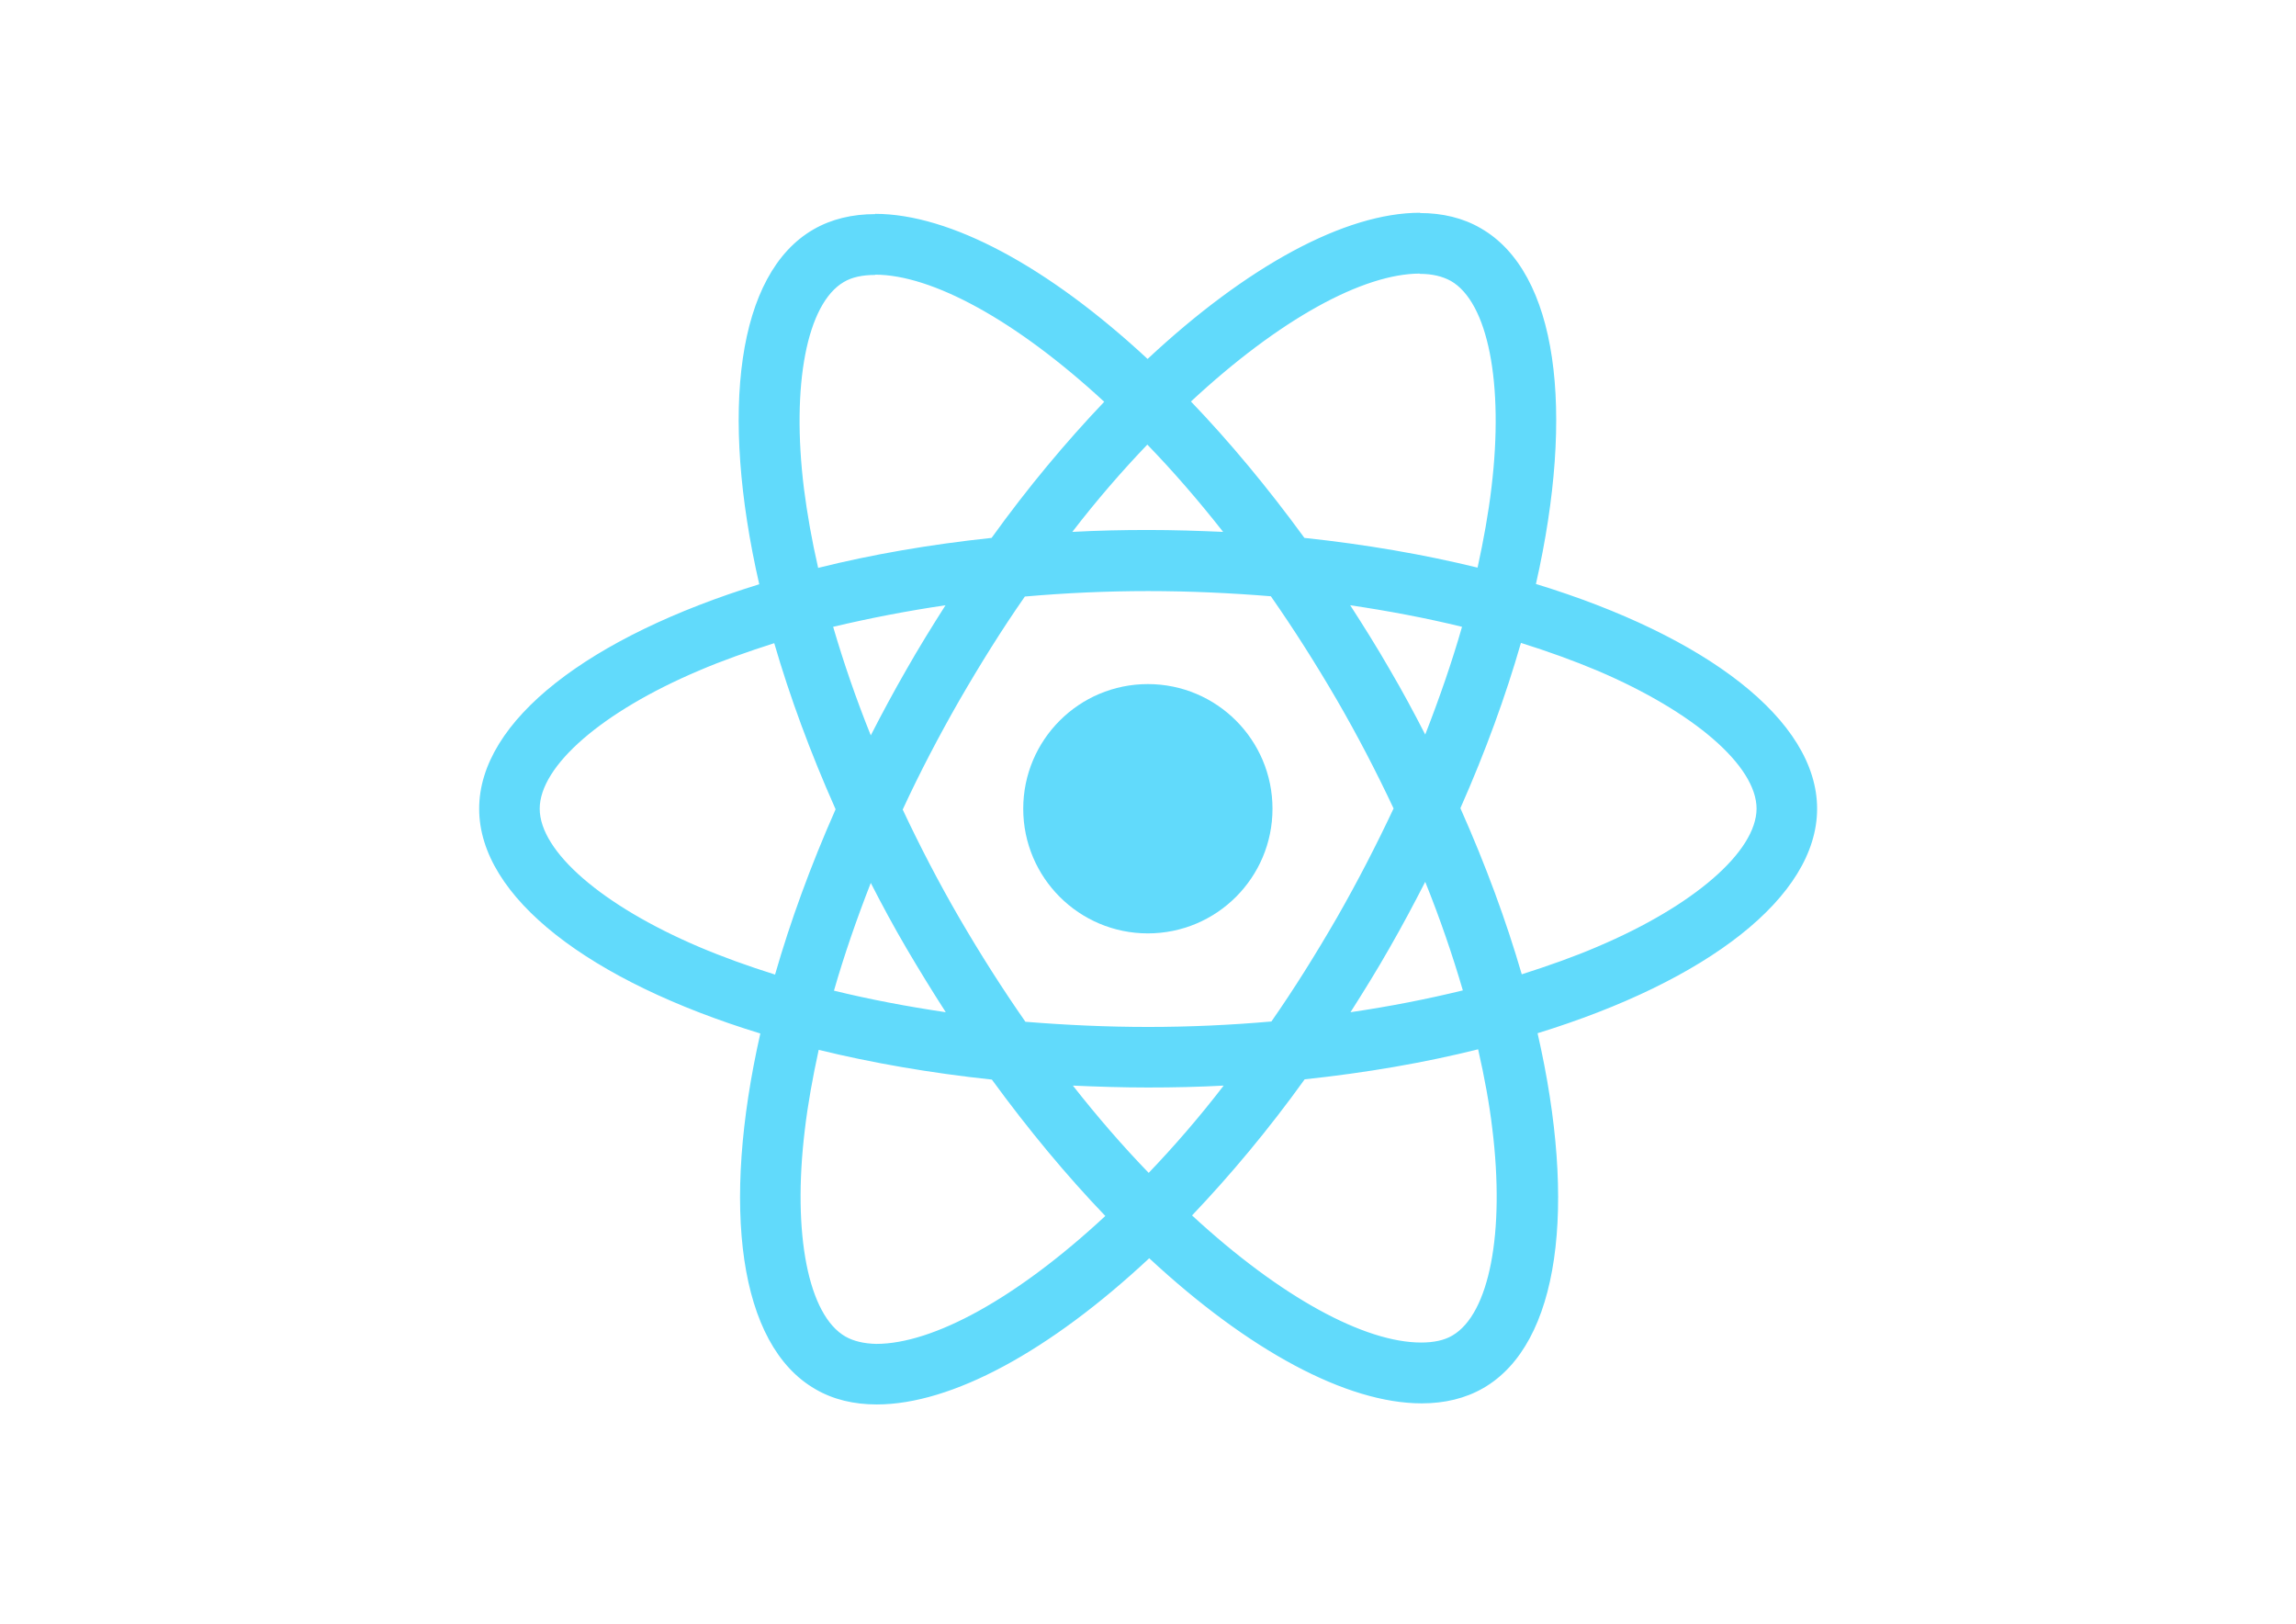
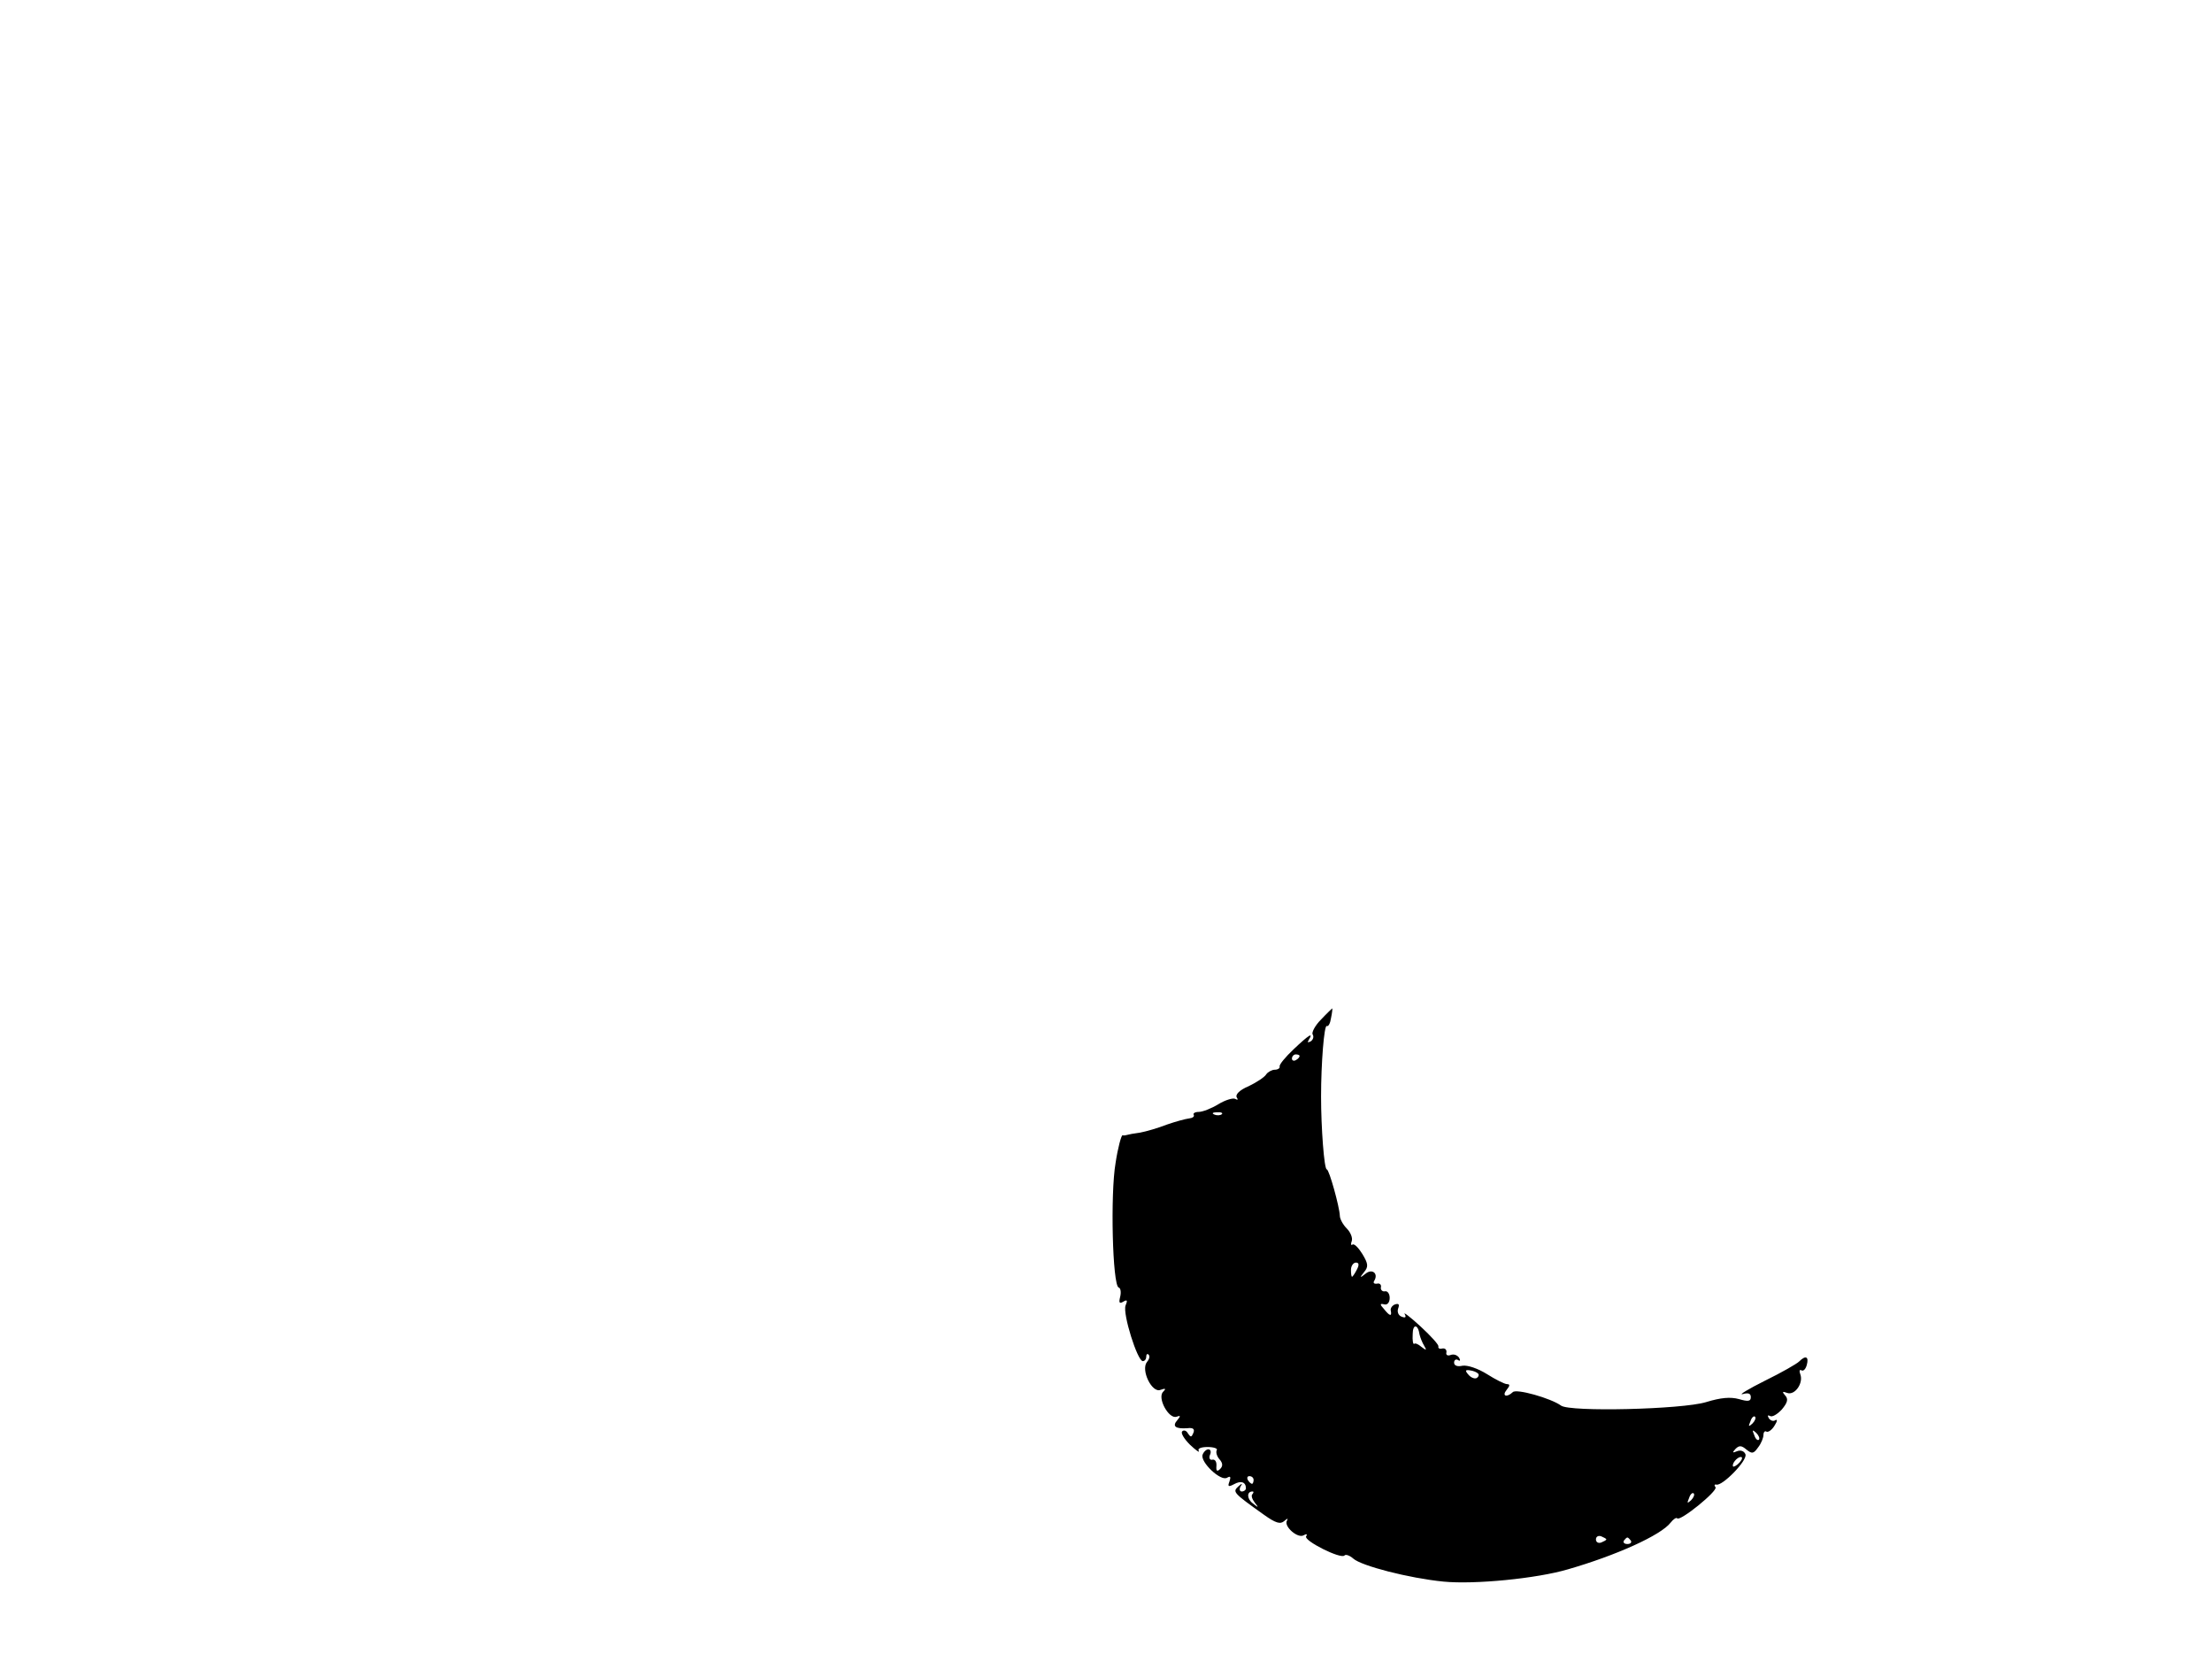
- <svg xmlns="http://www.w3.org/2000/svg" viewBox="0 0 841.9 595.3">
-   <g fill="#61DAFB">
-     <path d="M666.3 296.5c0-32.5-40.7-63.3-103.1-82.4 14.4-63.6 8-114.2-20.2-130.4-6.5-3.8-14.1-5.6-22.4-5.6v22.3c4.6 0 8.3.9 11.4 2.6 13.6 7.8 19.5 37.5 14.9 75.7-1.1 9.4-2.9 19.3-5.1 29.4-19.6-4.8-41-8.5-63.5-10.9-13.5-18.5-27.5-35.3-41.6-50 32.6-30.3 63.2-46.9 84-46.9V78c-27.5 0-63.5 19.6-99.9 53.6-36.4-33.8-72.4-53.2-99.9-53.2v22.3c20.7 0 51.4 16.5 84 46.6-14 14.7-28 31.4-41.3 49.9-22.6 2.4-44 6.1-63.6 11-2.3-10-4-19.7-5.2-29-4.7-38.2 1.1-67.9 14.6-75.8 3-1.8 6.9-2.6 11.5-2.6V78.5c-8.4 0-16 1.8-22.6 5.6-28.1 16.2-34.4 66.7-19.9 130.1-62.2 19.2-102.7 49.9-102.7 82.3 0 32.5 40.7 63.3 103.1 82.4-14.4 63.6-8 114.2 20.2 130.4 6.5 3.8 14.1 5.6 22.5 5.6 27.5 0 63.5-19.6 99.9-53.6 36.4 33.8 72.4 53.2 99.9 53.2 8.4 0 16-1.8 22.6-5.6 28.1-16.2 34.4-66.7 19.9-130.1 62-19.1 102.5-49.9 102.5-82.3zm-130.2-66.7c-3.7 12.9-8.3 26.2-13.5 39.5-4.1-8-8.4-16-13.1-24-4.6-8-9.5-15.8-14.4-23.4 14.2 2.1 27.9 4.7 41 7.9zm-45.8 106.5c-7.8 13.5-15.8 26.3-24.1 38.2-14.9 1.3-30 2-45.2 2-15.1 0-30.2-.7-45-1.9-8.3-11.9-16.4-24.6-24.2-38-7.6-13.1-14.5-26.4-20.8-39.8 6.2-13.4 13.2-26.8 20.7-39.9 7.8-13.5 15.8-26.3 24.1-38.2 14.9-1.3 30-2 45.2-2 15.1 0 30.2.7 45 1.9 8.3 11.9 16.4 24.6 24.2 38 7.6 13.1 14.5 26.4 20.8 39.8-6.3 13.4-13.2 26.8-20.7 39.9zm32.3-13c5.4 13.4 10 26.8 13.8 39.8-13.1 3.2-26.9 5.9-41.2 8 4.9-7.7 9.8-15.6 14.4-23.7 4.6-8 8.9-16.1 13-24.1zM421.2 430c-9.3-9.6-18.6-20.3-27.8-32 9 .4 18.2.7 27.5.7 9.4 0 18.7-.2 27.8-.7-9 11.7-18.3 22.4-27.5 32zm-74.4-58.9c-14.2-2.1-27.9-4.7-41-7.9 3.7-12.9 8.3-26.2 13.5-39.5 4.1 8 8.4 16 13.1 24 4.7 8 9.5 15.8 14.4 23.4zM420.7 163c9.3 9.6 18.6 20.3 27.8 32-9-.4-18.2-.7-27.5-.7-9.4 0-18.7.2-27.8.7 9-11.7 18.3-22.4 27.5-32zm-74 58.9c-4.9 7.7-9.8 15.6-14.4 23.7-4.6 8-8.9 16-13 24-5.4-13.4-10-26.8-13.8-39.8 13.1-3.1 26.9-5.8 41.2-7.9zm-90.5 125.2c-35.4-15.1-58.3-34.9-58.3-50.6 0-15.7 22.9-35.6 58.3-50.6 8.6-3.7 18-7 27.7-10.1 5.7 19.6 13.2 40 22.5 60.9-9.2 20.8-16.6 41.1-22.2 60.6-9.9-3.1-19.3-6.5-28-10.2zM310 490c-13.6-7.8-19.5-37.5-14.9-75.7 1.1-9.4 2.9-19.3 5.1-29.4 19.6 4.8 41 8.5 63.5 10.9 13.5 18.5 27.5 35.3 41.6 50-32.6 30.3-63.2 46.9-84 46.9-4.5-.1-8.3-1-11.3-2.7zm237.2-76.2c4.7 38.2-1.1 67.9-14.6 75.8-3 1.8-6.9 2.6-11.5 2.6-20.7 0-51.4-16.5-84-46.6 14-14.7 28-31.4 41.3-49.9 22.6-2.4 44-6.1 63.6-11 2.3 10.1 4.1 19.8 5.2 29.1zm38.5-66.7c-8.6 3.7-18 7-27.7 10.1-5.7-19.6-13.2-40-22.5-60.9 9.2-20.8 16.6-41.1 22.2-60.6 9.9 3.1 19.3 6.5 28.1 10.2 35.4 15.1 58.3 34.9 58.3 50.6-.1 15.7-23 35.6-58.4 50.6zM320.8 78.4z" />
-     <circle cx="420.9" cy="296.5" r="45.7" />
-     <path d="M520.5 78.1z" />
+ <svg xmlns="http://www.w3.org/2000/svg" version="1.0" width="577pt" height="433pt" viewBox="0 0 577 433" preserveAspectRatio="xMidYMid meet">
+   <g transform="translate(0,433) scale(0.1,-0.1)" fill="#000000" stroke="none">
+     <path d="M3446 1671 c-16 -16 -25 -34 -22 -39 4 -6 1 -14 -5 -18 -8 -4 -9 -3 -5 4 13 21 0 13 -40 -25 -21 -20 -38 -40 -36 -45 1 -4 -5 -8 -13 -8 -7 0 -18 -6 -22 -12 -4 -7 -25 -21 -46 -31 -24 -10 -35 -22 -31 -29 4 -6 3 -8 -4 -4 -6 3 -26 -3 -44 -14 -18 -11 -41 -20 -51 -20 -10 0 -16 -4 -13 -8 2 -4 -3 -8 -12 -9 -9 -1 -35 -8 -58 -16 -23 -9 -54 -18 -70 -21 -16 -2 -31 -5 -34 -6 -3 -1 -8 -2 -12 -1 -3 0 -12 -32 -18 -72 -14 -81 -8 -319 8 -325 5 -1 7 -12 4 -24 -4 -16 -2 -19 8 -13 10 6 12 4 6 -10 -8 -21 31 -145 45 -145 5 0 9 5 9 12 0 6 3 8 6 5 4 -4 2 -12 -4 -19 -17 -21 13 -82 35 -73 14 5 15 3 7 -5 -16 -16 15 -72 35 -65 11 4 11 2 2 -9 -14 -16 -5 -23 26 -21 15 2 20 -2 16 -12 -5 -12 -7 -12 -14 -2 -4 8 -11 10 -15 6 -5 -4 5 -20 20 -35 16 -15 26 -22 23 -16 -4 6 6 10 23 10 16 0 27 -4 24 -8 -3 -5 0 -16 7 -24 9 -10 9 -18 2 -25 -8 -8 -11 -6 -10 7 1 11 -3 18 -10 17 -7 -2 -10 4 -7 12 4 8 2 15 -4 15 -5 0 -12 -6 -15 -14 -7 -19 48 -71 64 -60 9 5 10 2 6 -10 -5 -13 -3 -15 12 -7 18 10 31 6 31 -11 0 -4 -5 -8 -11 -8 -5 0 -7 6 -3 13 6 9 4 9 -6 0 -15 -14 -14 -16 66 -73 32 -23 44 -26 54 -17 8 7 11 8 7 1 -9 -15 29 -48 44 -38 7 4 10 3 6 -3 -7 -11 90 -60 100 -50 3 4 14 0 23 -8 21 -19 145 -51 235 -60 81 -8 244 8 325 32 125 36 243 89 268 122 7 9 15 14 17 11 7 -9 106 71 100 81 -4 5 -3 8 2 7 15 -5 82 63 76 79 -3 8 -12 12 -22 8 -12 -5 -13 -4 -4 6 10 10 16 9 29 -2 14 -11 18 -11 30 6 8 10 14 25 14 33 0 7 4 11 8 8 4 -2 14 4 21 16 7 11 8 17 2 14 -5 -4 -13 -1 -17 5 -4 7 -3 9 3 6 5 -4 19 4 31 17 15 18 17 27 9 36 -9 10 -8 12 5 7 20 -7 43 26 34 49 -3 8 -2 13 3 10 5 -3 11 3 14 14 6 22 -3 26 -20 9 -6 -6 -46 -29 -89 -50 -44 -22 -70 -38 -58 -35 14 4 21 2 21 -8 0 -11 -7 -12 -31 -5 -22 6 -47 4 -86 -8 -63 -19 -355 -26 -378 -9 -26 19 -117 45 -126 35 -16 -15 -29 -10 -16 6 9 11 9 15 1 15 -6 0 -30 12 -52 26 -24 15 -51 24 -64 22 -13 -3 -22 0 -22 8 0 7 5 10 10 7 6 -4 7 -1 3 6 -5 7 -14 10 -22 7 -8 -3 -13 0 -11 7 1 7 -4 11 -10 10 -7 -2 -12 0 -11 5 2 4 -19 27 -46 52 -27 25 -46 39 -42 33 5 -9 2 -11 -8 -7 -8 3 -12 12 -9 21 4 11 2 14 -8 11 -8 -3 -13 -11 -11 -17 3 -15 -3 -14 -18 5 -11 12 -11 15 1 12 8 -2 14 5 14 17 0 11 -6 19 -13 17 -6 -1 -11 4 -10 10 2 7 -3 12 -10 10 -8 -1 -11 2 -7 8 11 19 -6 32 -23 18 -15 -12 -16 -11 -4 4 12 14 11 22 -4 47 -10 16 -21 28 -26 25 -4 -3 -5 1 -2 9 3 8 -3 23 -13 33 -10 10 -18 25 -18 33 -1 24 -28 121 -34 121 -7 0 -15 109 -15 190 0 87 8 188 15 184 4 -2 9 7 11 21 3 14 4 25 3 25 0 0 -14 -13 -29 -29z m-56 -95 c0 -3 -4 -8 -10 -11 -5 -3 -10 -1 -10 4 0 6 5 11 10 11 6 0 10 -2 10 -4z m-203 -152 c-3 -3 -12 -4 -19 -1 -8 3 -5 6 6 6 11 1 17 -2 13 -5z m352 -406 c-5 -10 -11 -18 -12 -18 -2 0 -3 8 -3 18 0 10 6 19 13 19 8 0 9 -6 2 -19z m164 -169 c2 -8 7 -21 12 -29 7 -12 6 -13 -7 -3 -8 7 -17 11 -19 8 -3 -2 -5 9 -4 25 0 28 14 27 18 -1z m152 -101 c4 -3 2 -9 -3 -12 -5 -3 -15 1 -21 8 -10 11 -9 14 3 12 9 -1 18 -5 21 -8z m716 -131 c-10 -9 -11 -8 -5 6 3 10 9 15 12 12 3 -3 0 -11 -7 -18z m17 -42 c-3 -3 -9 2 -12 12 -6 14 -5 15 5 6 7 -7 10 -15 7 -18z m-50 -59 c-7 -8 -15 -12 -17 -11 -5 6 10 25 20 25 5 0 4 -6 -3 -14z m-1268 -46 c0 -5 -2 -10 -4 -10 -3 0 -8 5 -11 10 -3 6 -1 10 4 10 6 0 11 -4 11 -10z m-3 -37 c-4 -3 -1 -13 6 -22 11 -14 10 -14 -5 -2 -16 12 -16 31 -1 31 4 0 3 -3 0 -7z m1144 -16 c-10 -9 -11 -8 -5 6 3 10 9 15 12 12 3 -3 0 -11 -7 -18z m-221 -102 c0 -2 -6 -5 -13 -8 -8 -3 -14 1 -14 8 0 7 6 11 14 8 7 -3 13 -6 13 -8z m64 -3 c3 -5 -1 -9 -9 -9 -8 0 -12 4 -9 9 3 4 7 8 9 8 2 0 6 -4 9 -8z" />
  </g>
</svg>
